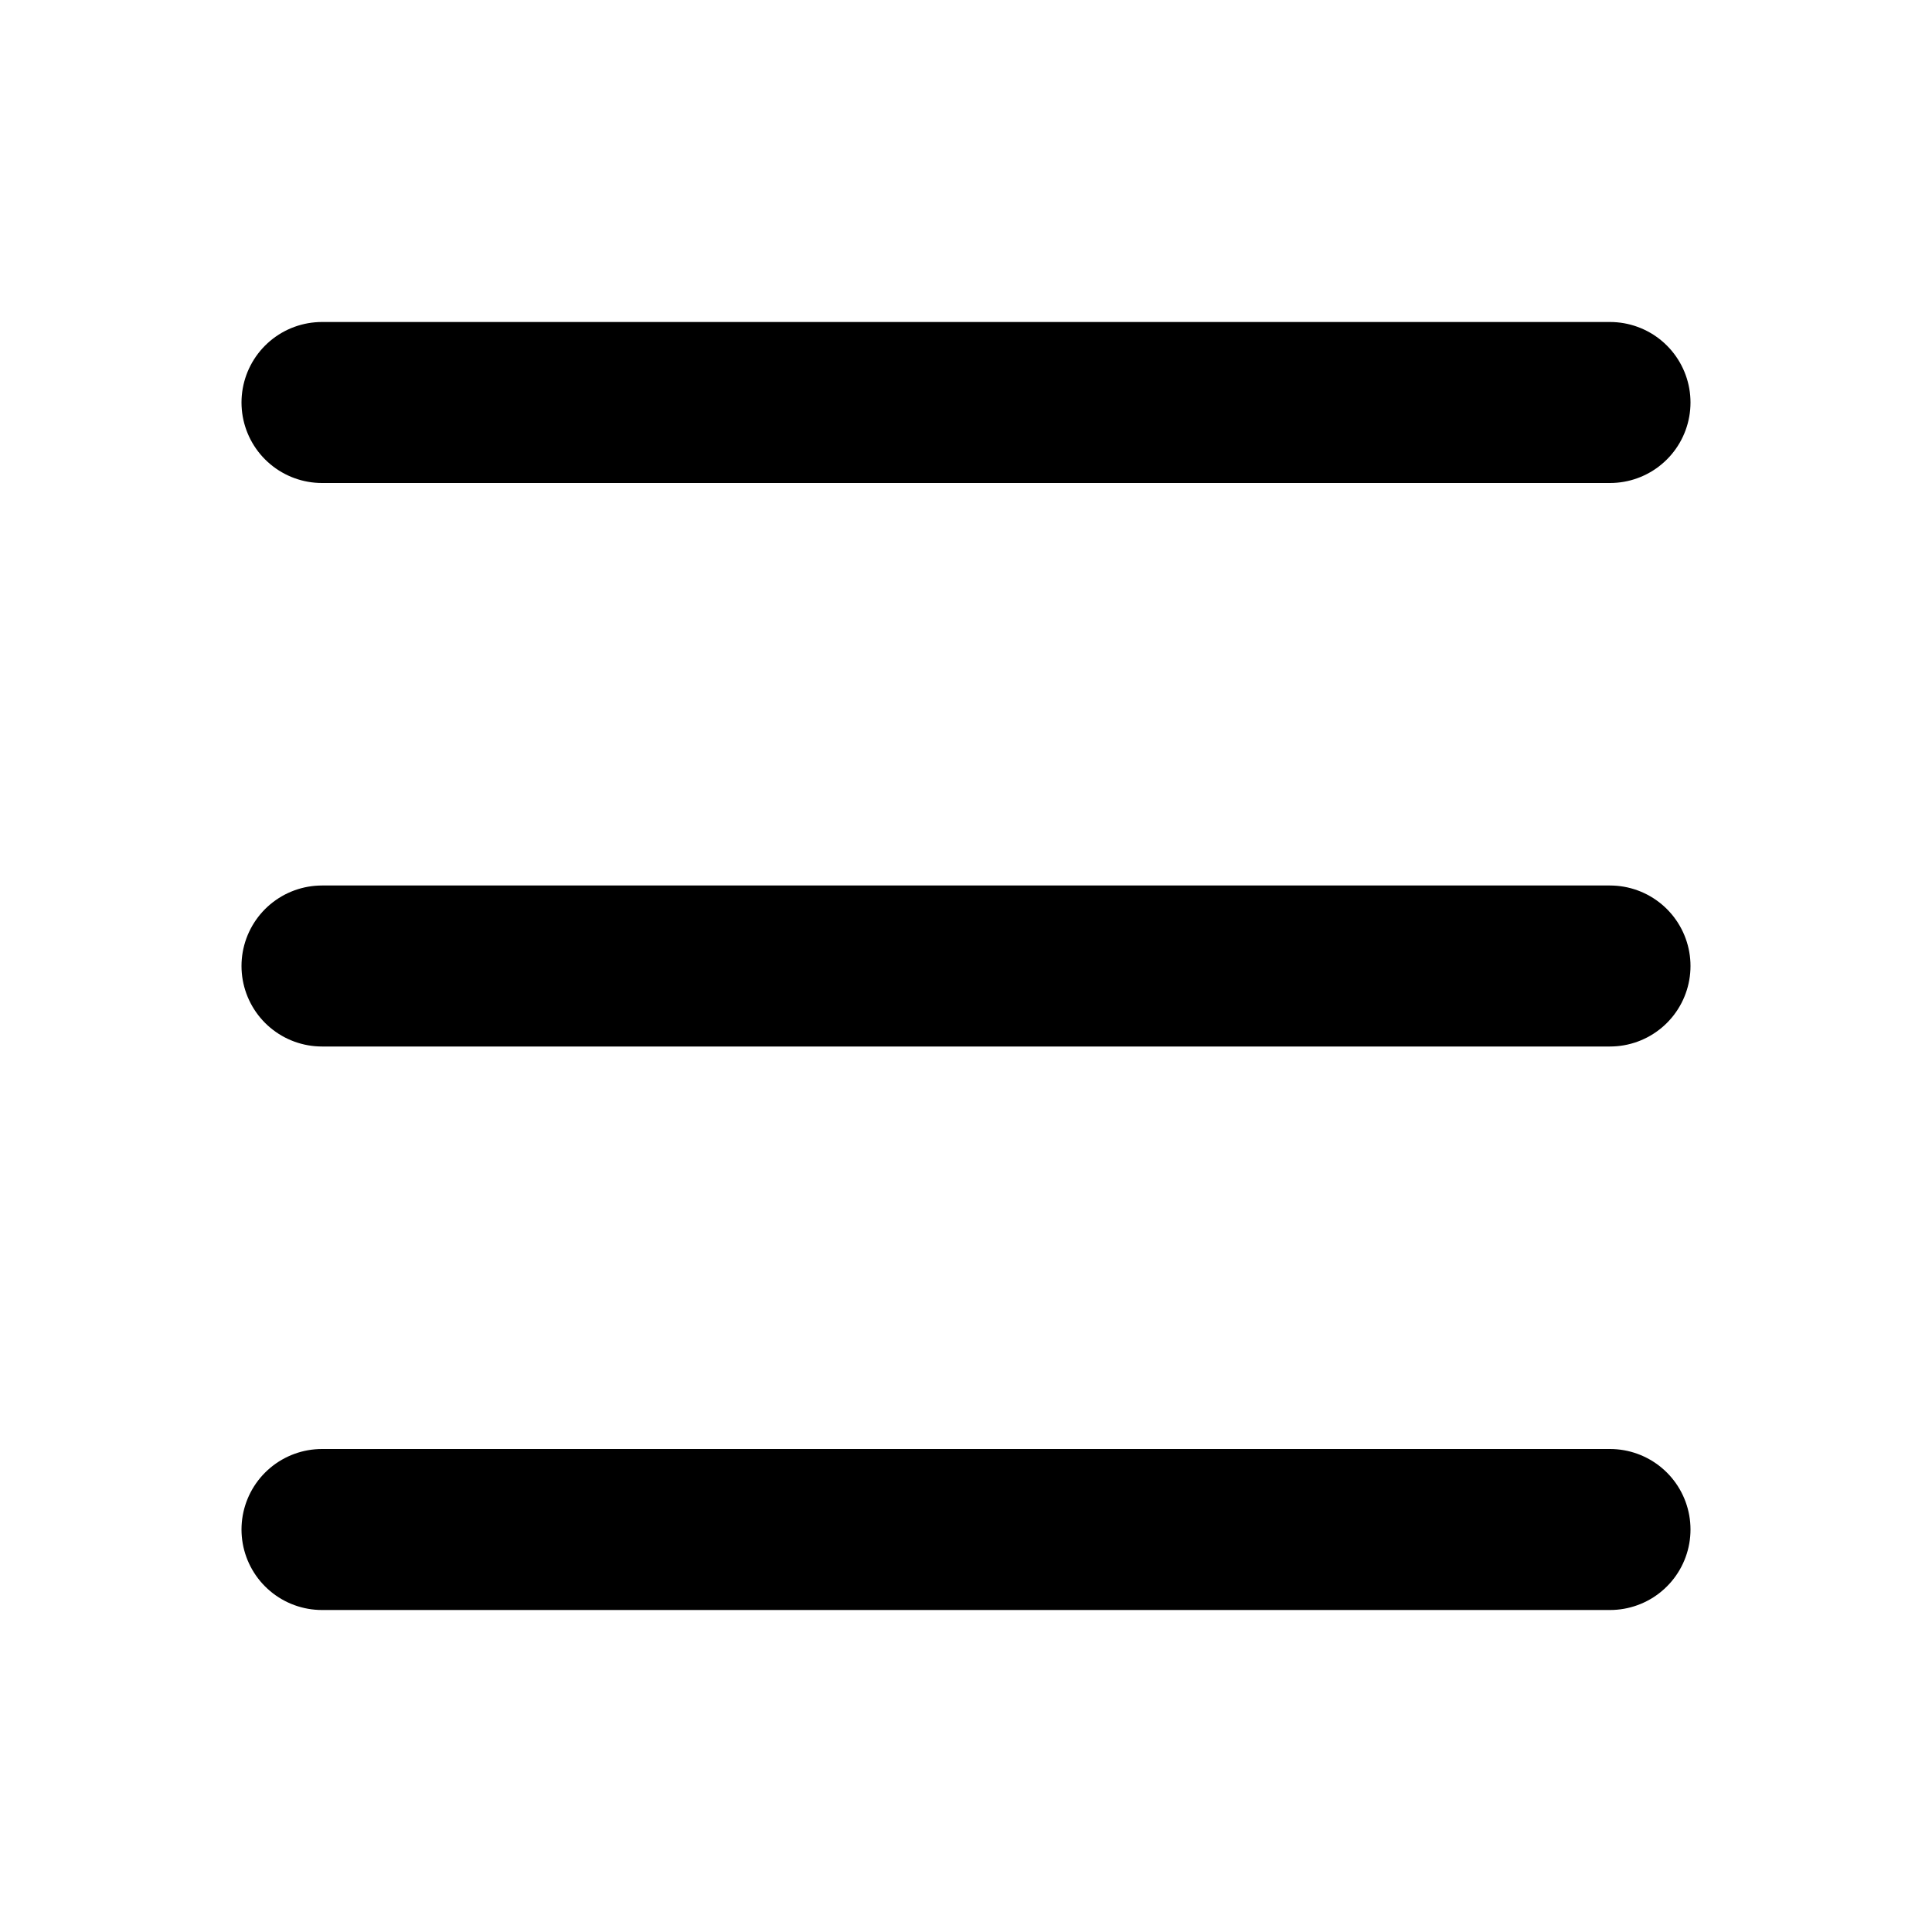
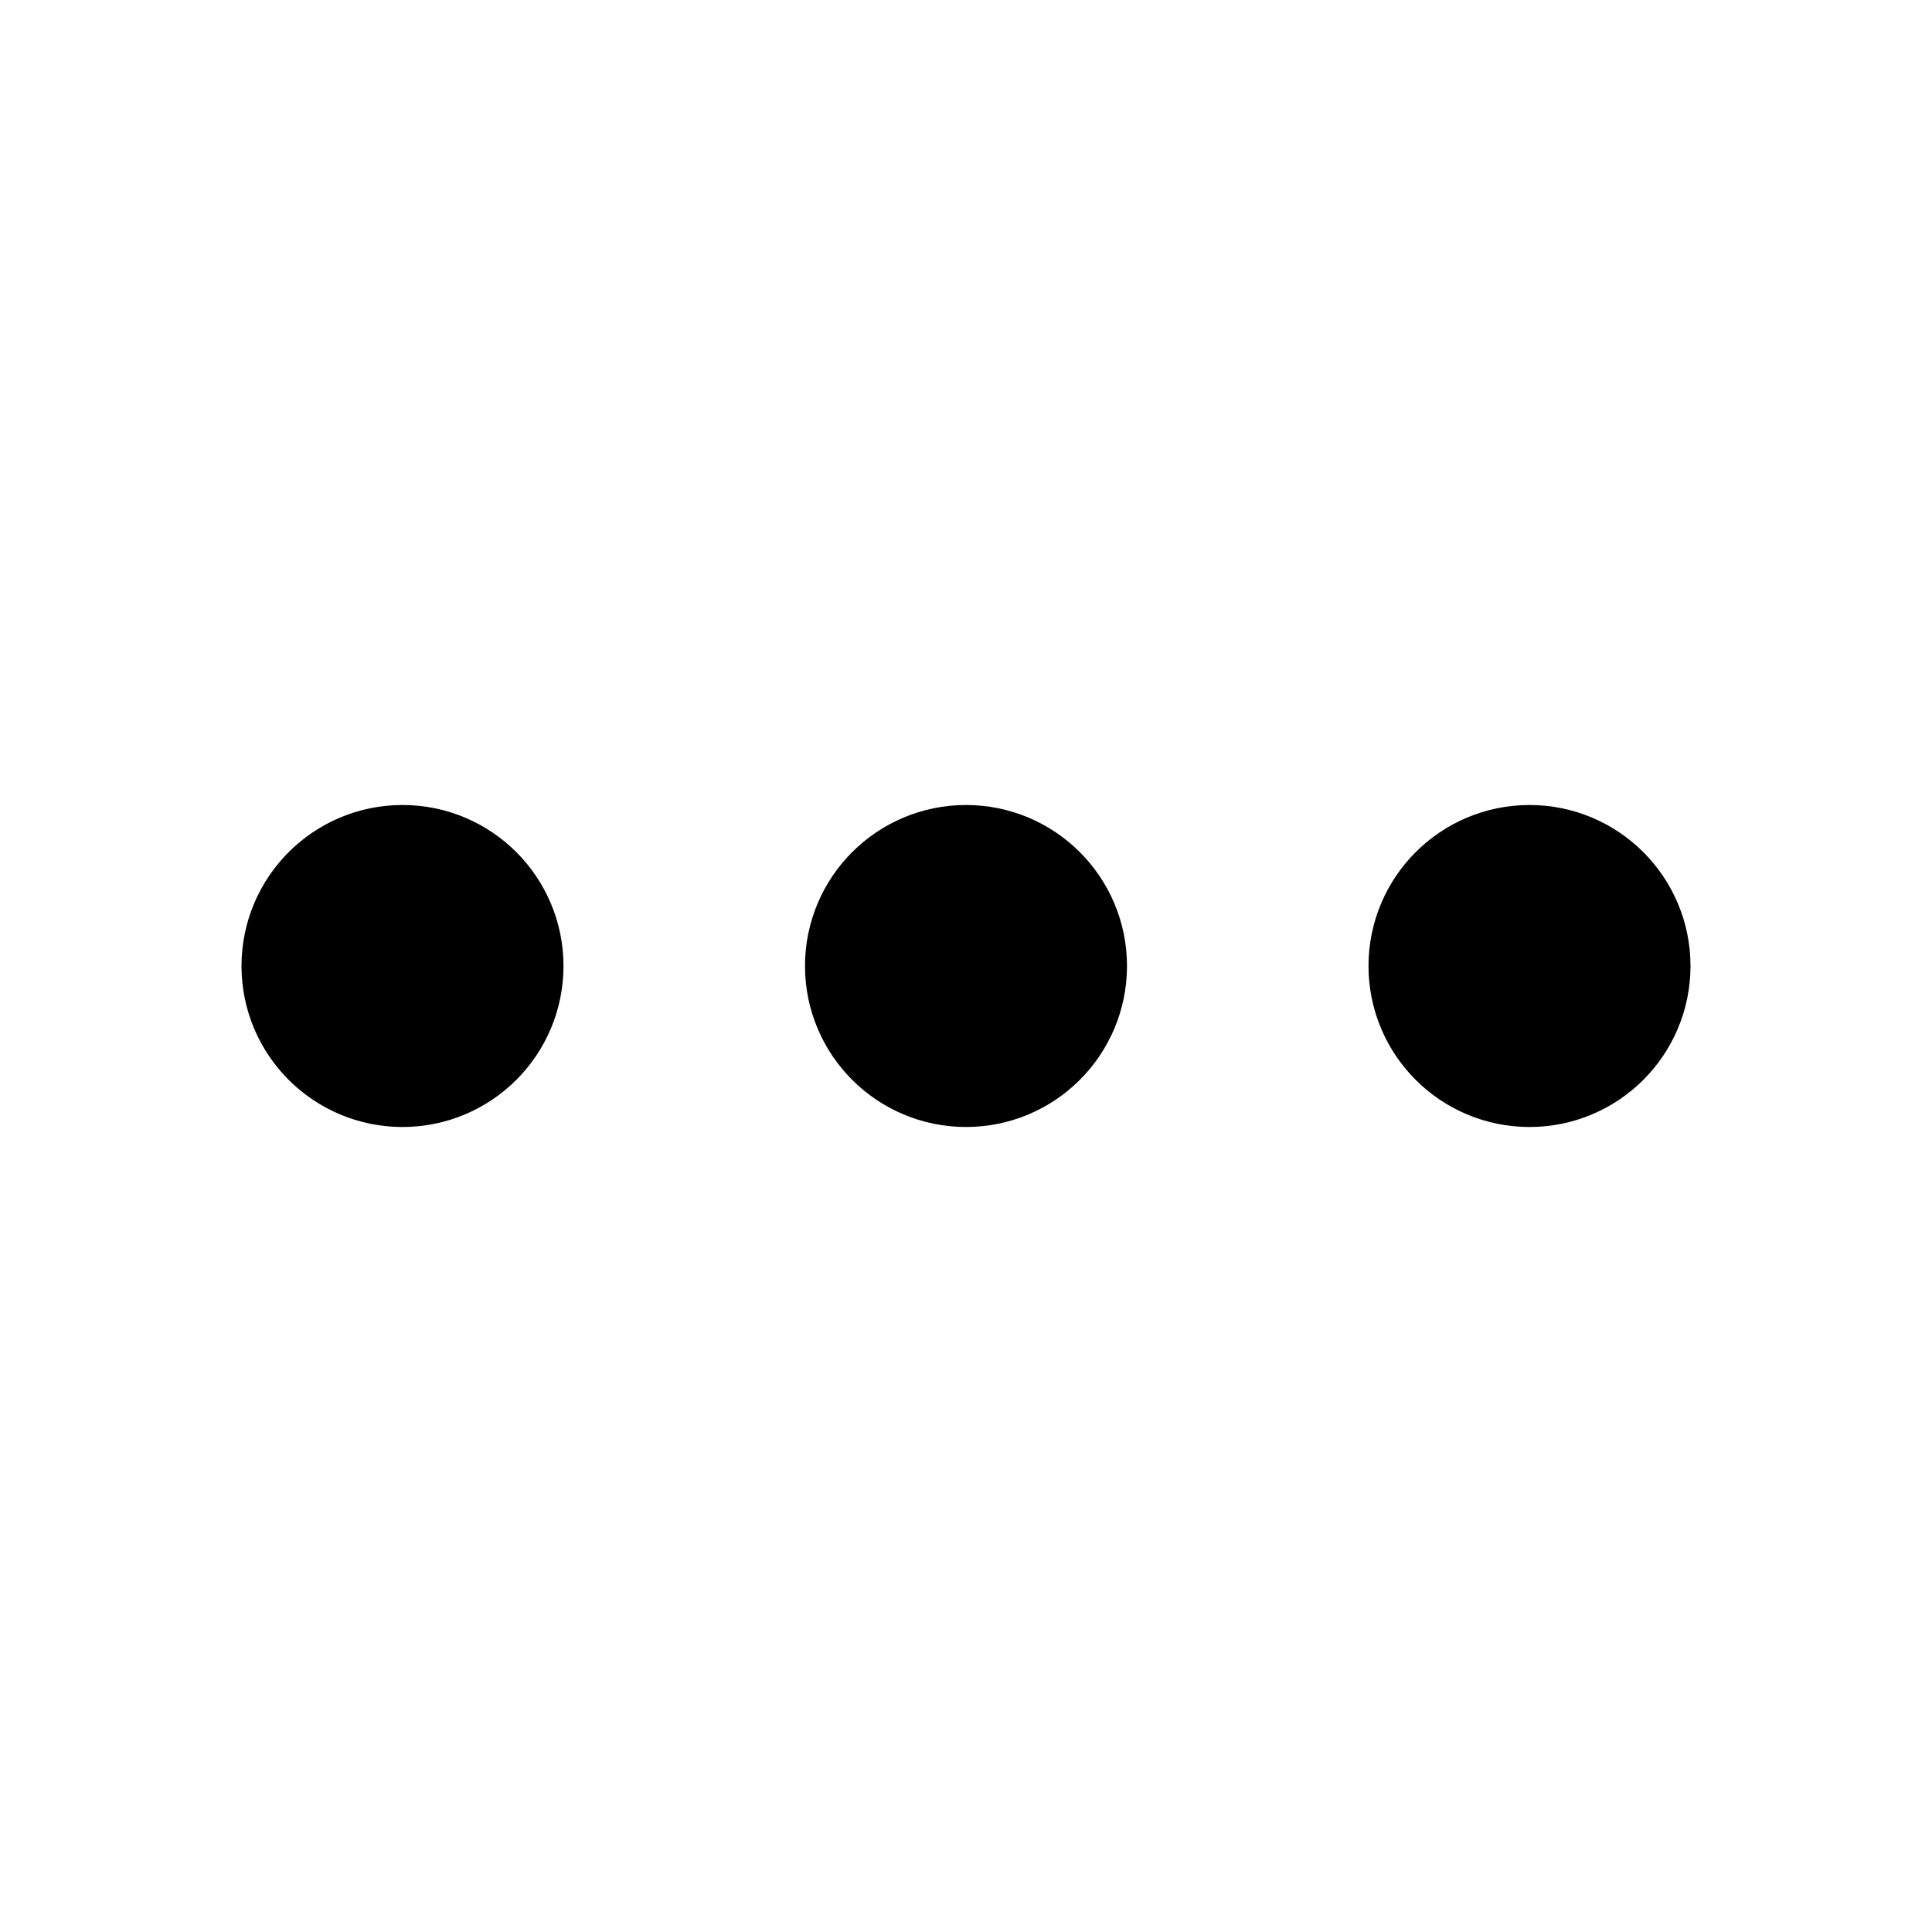
- <svg xmlns="http://www.w3.org/2000/svg" class="lucide lucide-menu" width="24" height="24" viewBox="0 0 24 24" fill="none" stroke="currentColor" stroke-width="2" stroke-linecap="round" stroke-linejoin="round">
-   <path d="M4 5h16" />
-   <path d="M4 12h16" />
-   <path d="M4 19h16" />
+ <svg xmlns="http://www.w3.org/2000/svg" class="lucide lucide-ellipsis" width="24" height="24" viewBox="0 0 24 24" fill="none" stroke="currentColor" stroke-width="2" stroke-linecap="round" stroke-linejoin="round">
+   <circle cx="12" cy="12" r="1" />
+   <circle cx="19" cy="12" r="1" />
+   <circle cx="5" cy="12" r="1" />
</svg>
